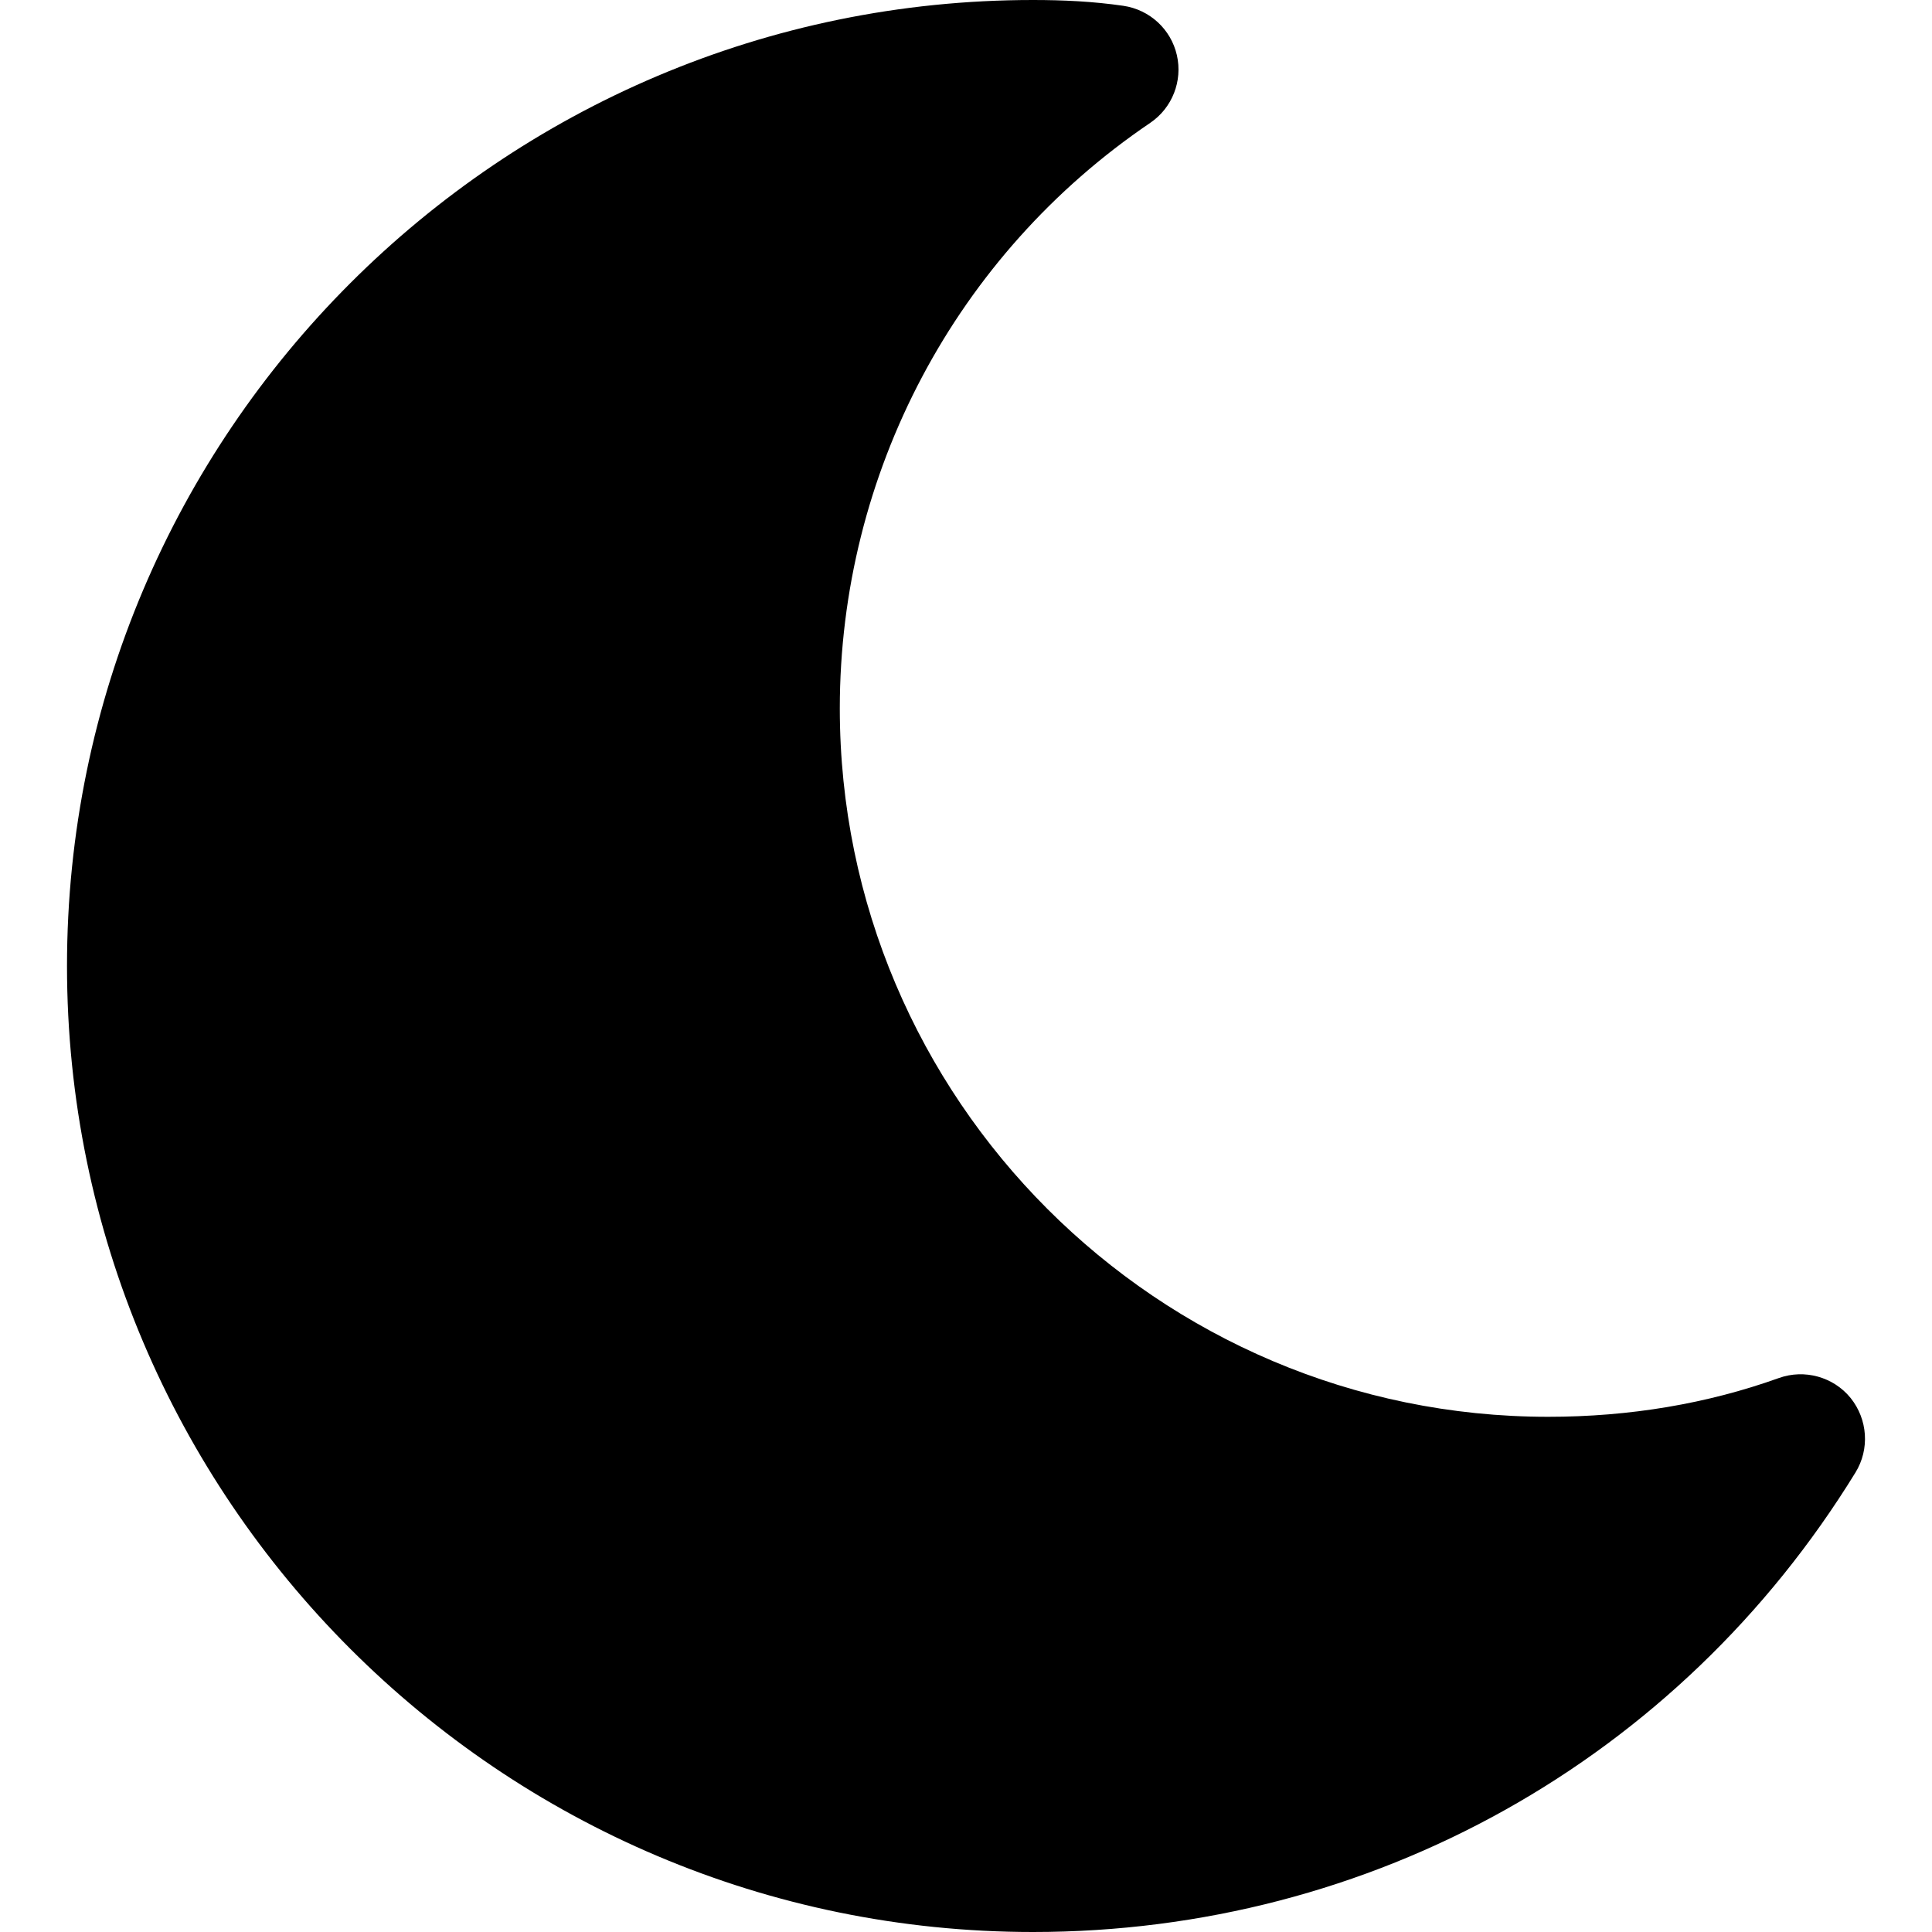
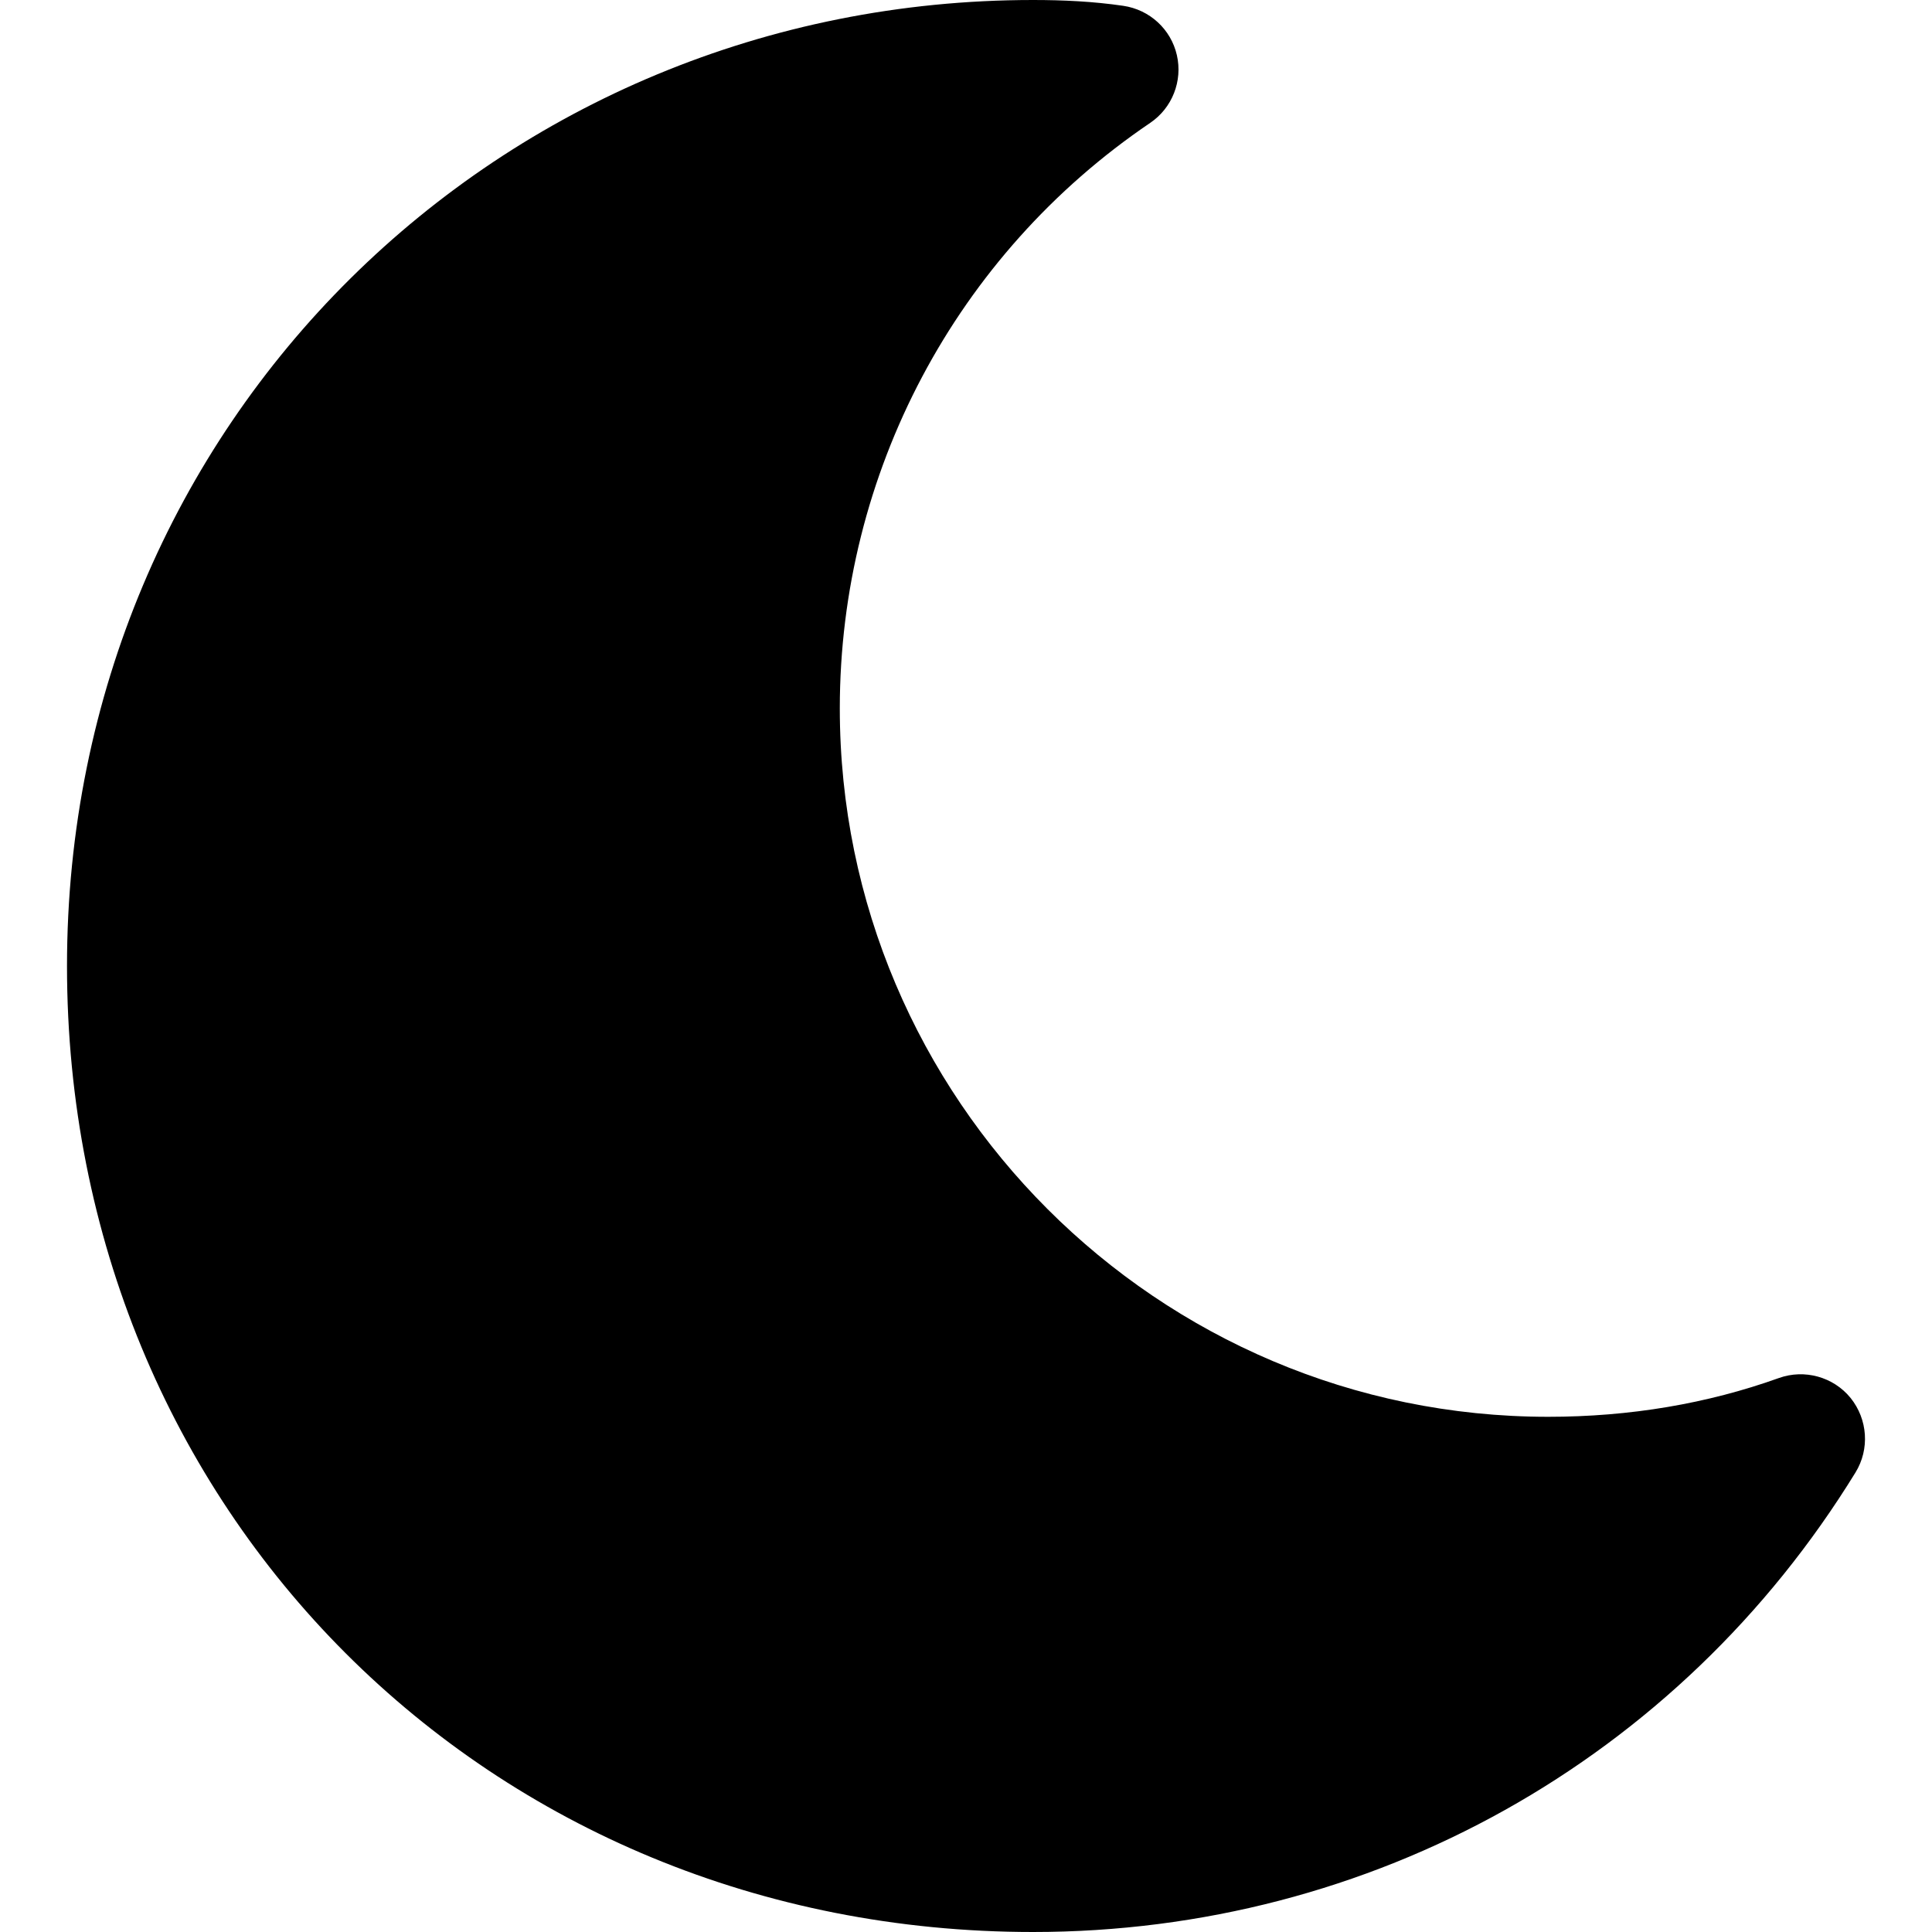
<svg xmlns="http://www.w3.org/2000/svg" viewBox="0 0 480 480" style="enable-background:new 0 0 480 480" xml:space="preserve">
-   <path d="M459.782 347.328c-4.288-5.28-11.488-7.232-17.824-4.96-17.76 6.368-37.024 9.632-57.312 9.632-97.056 0-176-78.976-176-176 0-58.4 28.832-112.768 77.12-145.472 5.472-3.712 8.096-10.4 6.624-16.832S285.638 2.4 279.078 1.44C271.59.352 264.134 0 256.646 0c-132.352 0-240 107.648-240 240s107.648 240 240 240c84 0 160.416-42.688 204.352-114.176 3.552-5.792 3.04-13.184-1.216-18.496z" />
+   <path d="M459.782 347.328c-4.288-5.28-11.488-7.232-17.824-4.96-17.76 6.368-37.024 9.632-57.312 9.632-97.056 0-176-78.976-176-176 0-58.4 28.832-112.768 77.12-145.472 5.472-3.712 8.096-10.4 6.624-16.832S285.638 2.4 279.048 1.44C271.59.352 264.134 0 256.646 0c-132.352 0-240 104.648-240 240s104.648 240 240 240c84 0 160.416-42.688 204.352-114.176 3.552-5.792 3.04-13.184-1.216-18.496z" />
</svg>
